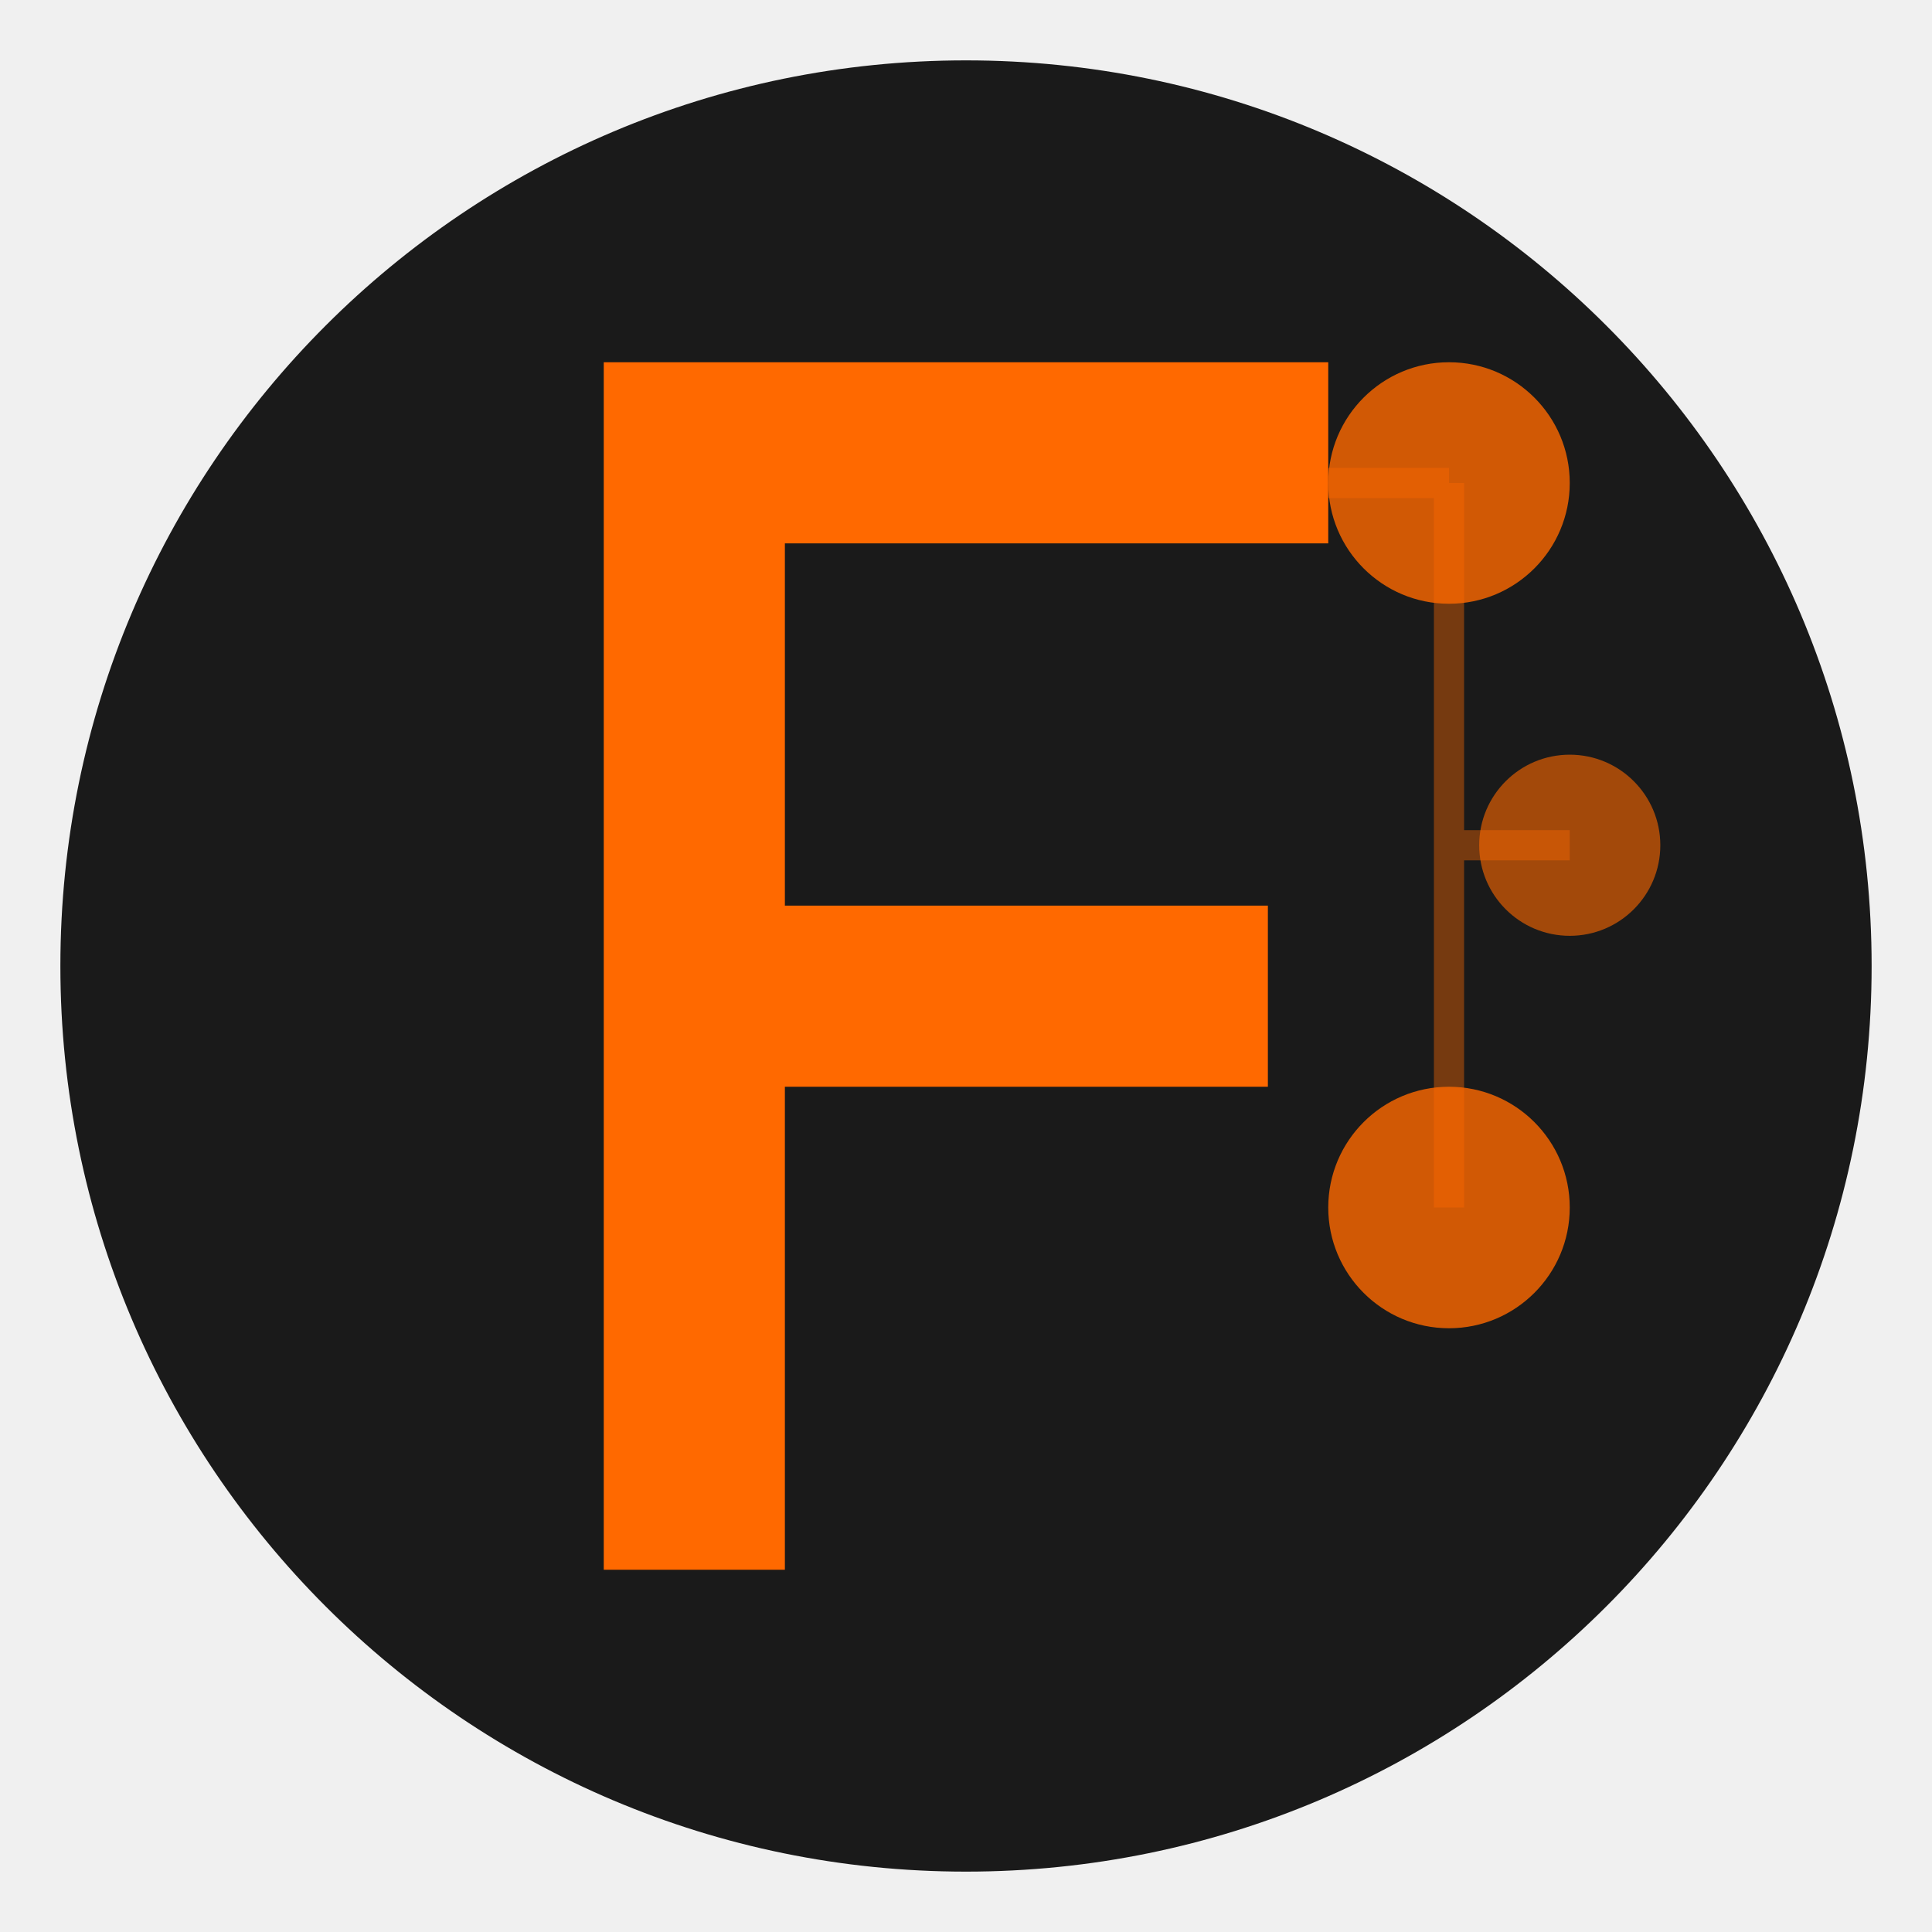
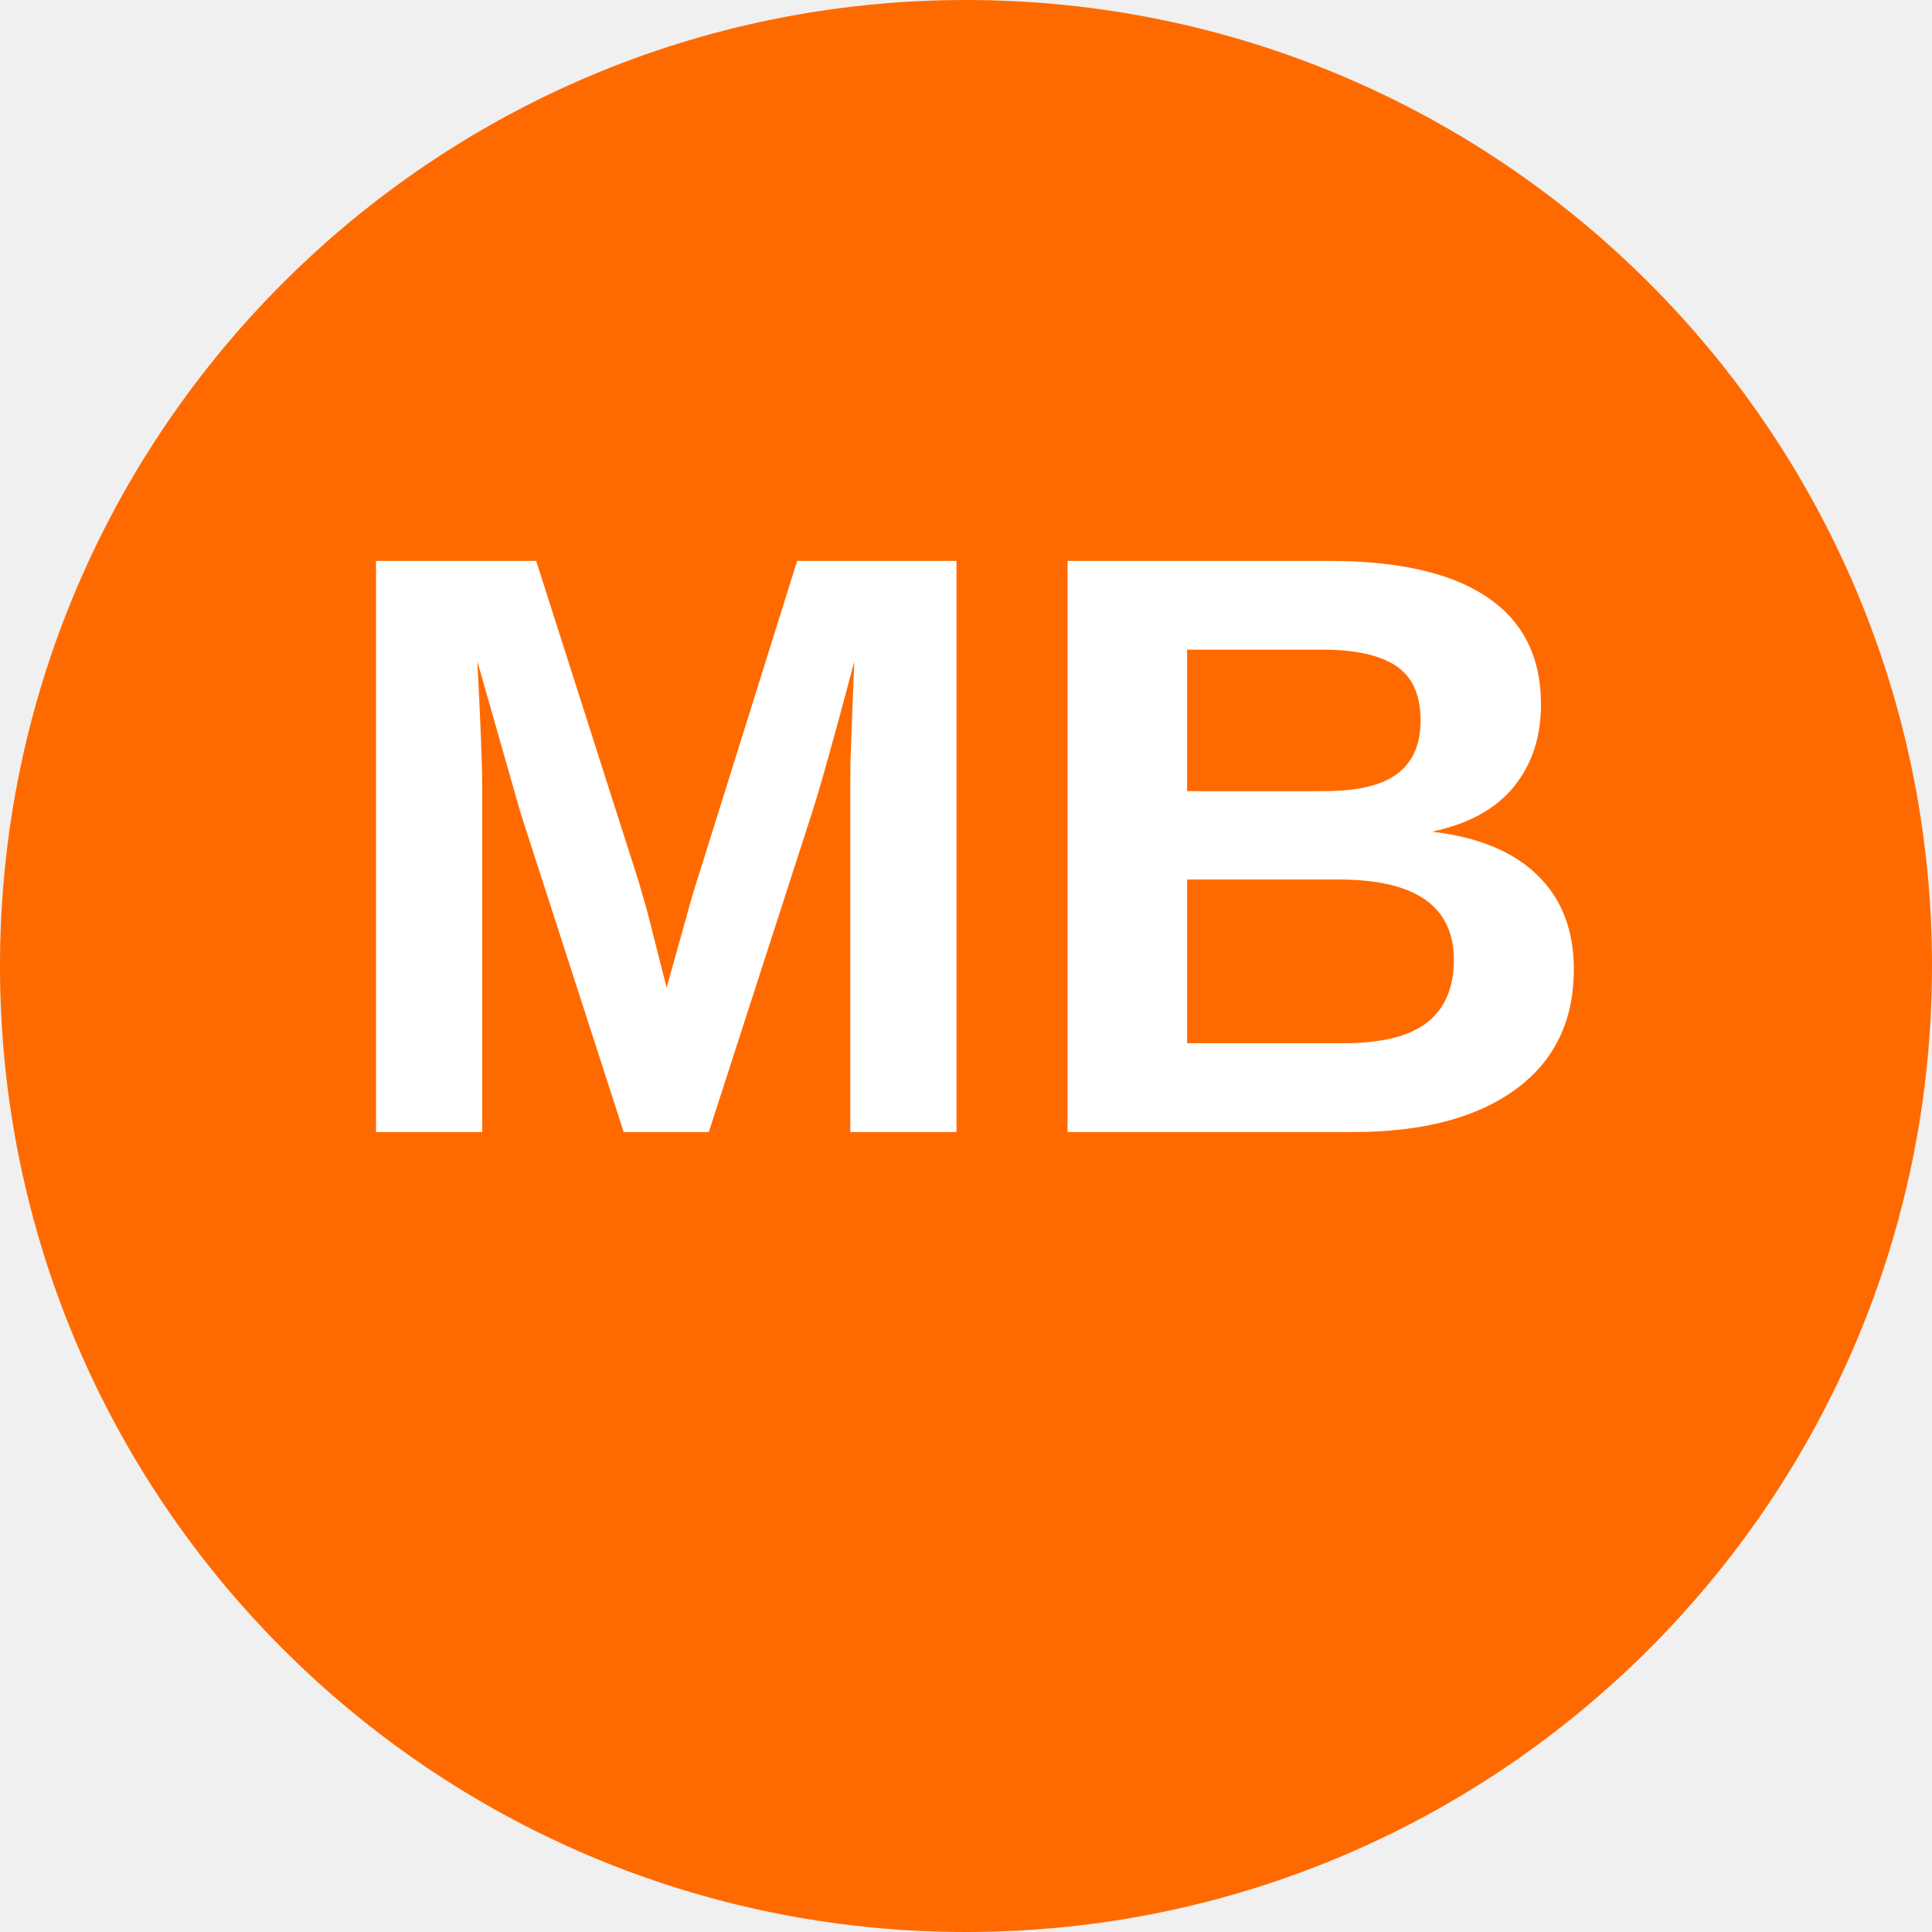
- <svg xmlns="http://www.w3.org/2000/svg" viewBox="0 0 32 32">
-   <circle cx="16" cy="16" r="15" fill="#1a1a1a" />
-   <g fill="#ff6900">
-     <path d="M10 6h12v3h-9v6h8v3h-8v8h-3V6z" />
-     <circle cx="24" cy="8" r="2" opacity="0.8" />
-     <circle cx="26" cy="14" r="1.5" opacity="0.6" />
-     <circle cx="24" cy="20" r="2" opacity="0.8" />
-     <path d="M22 8h2M24 8v6M24 14h2M24 14v6" stroke="#ff6900" stroke-width="0.5" opacity="0.4" />
-   </g>
+ <svg xmlns="http://www.w3.org/2000/svg" viewBox="0 0 512 512">
+   <circle cx="256" cy="256" r="256" fill="#ff6a00" />
+   <text x="256" y="300" font-family="Arial, sans-serif" font-size="220" font-weight="bold" fill="white" text-anchor="middle">MB</text>
</svg>
